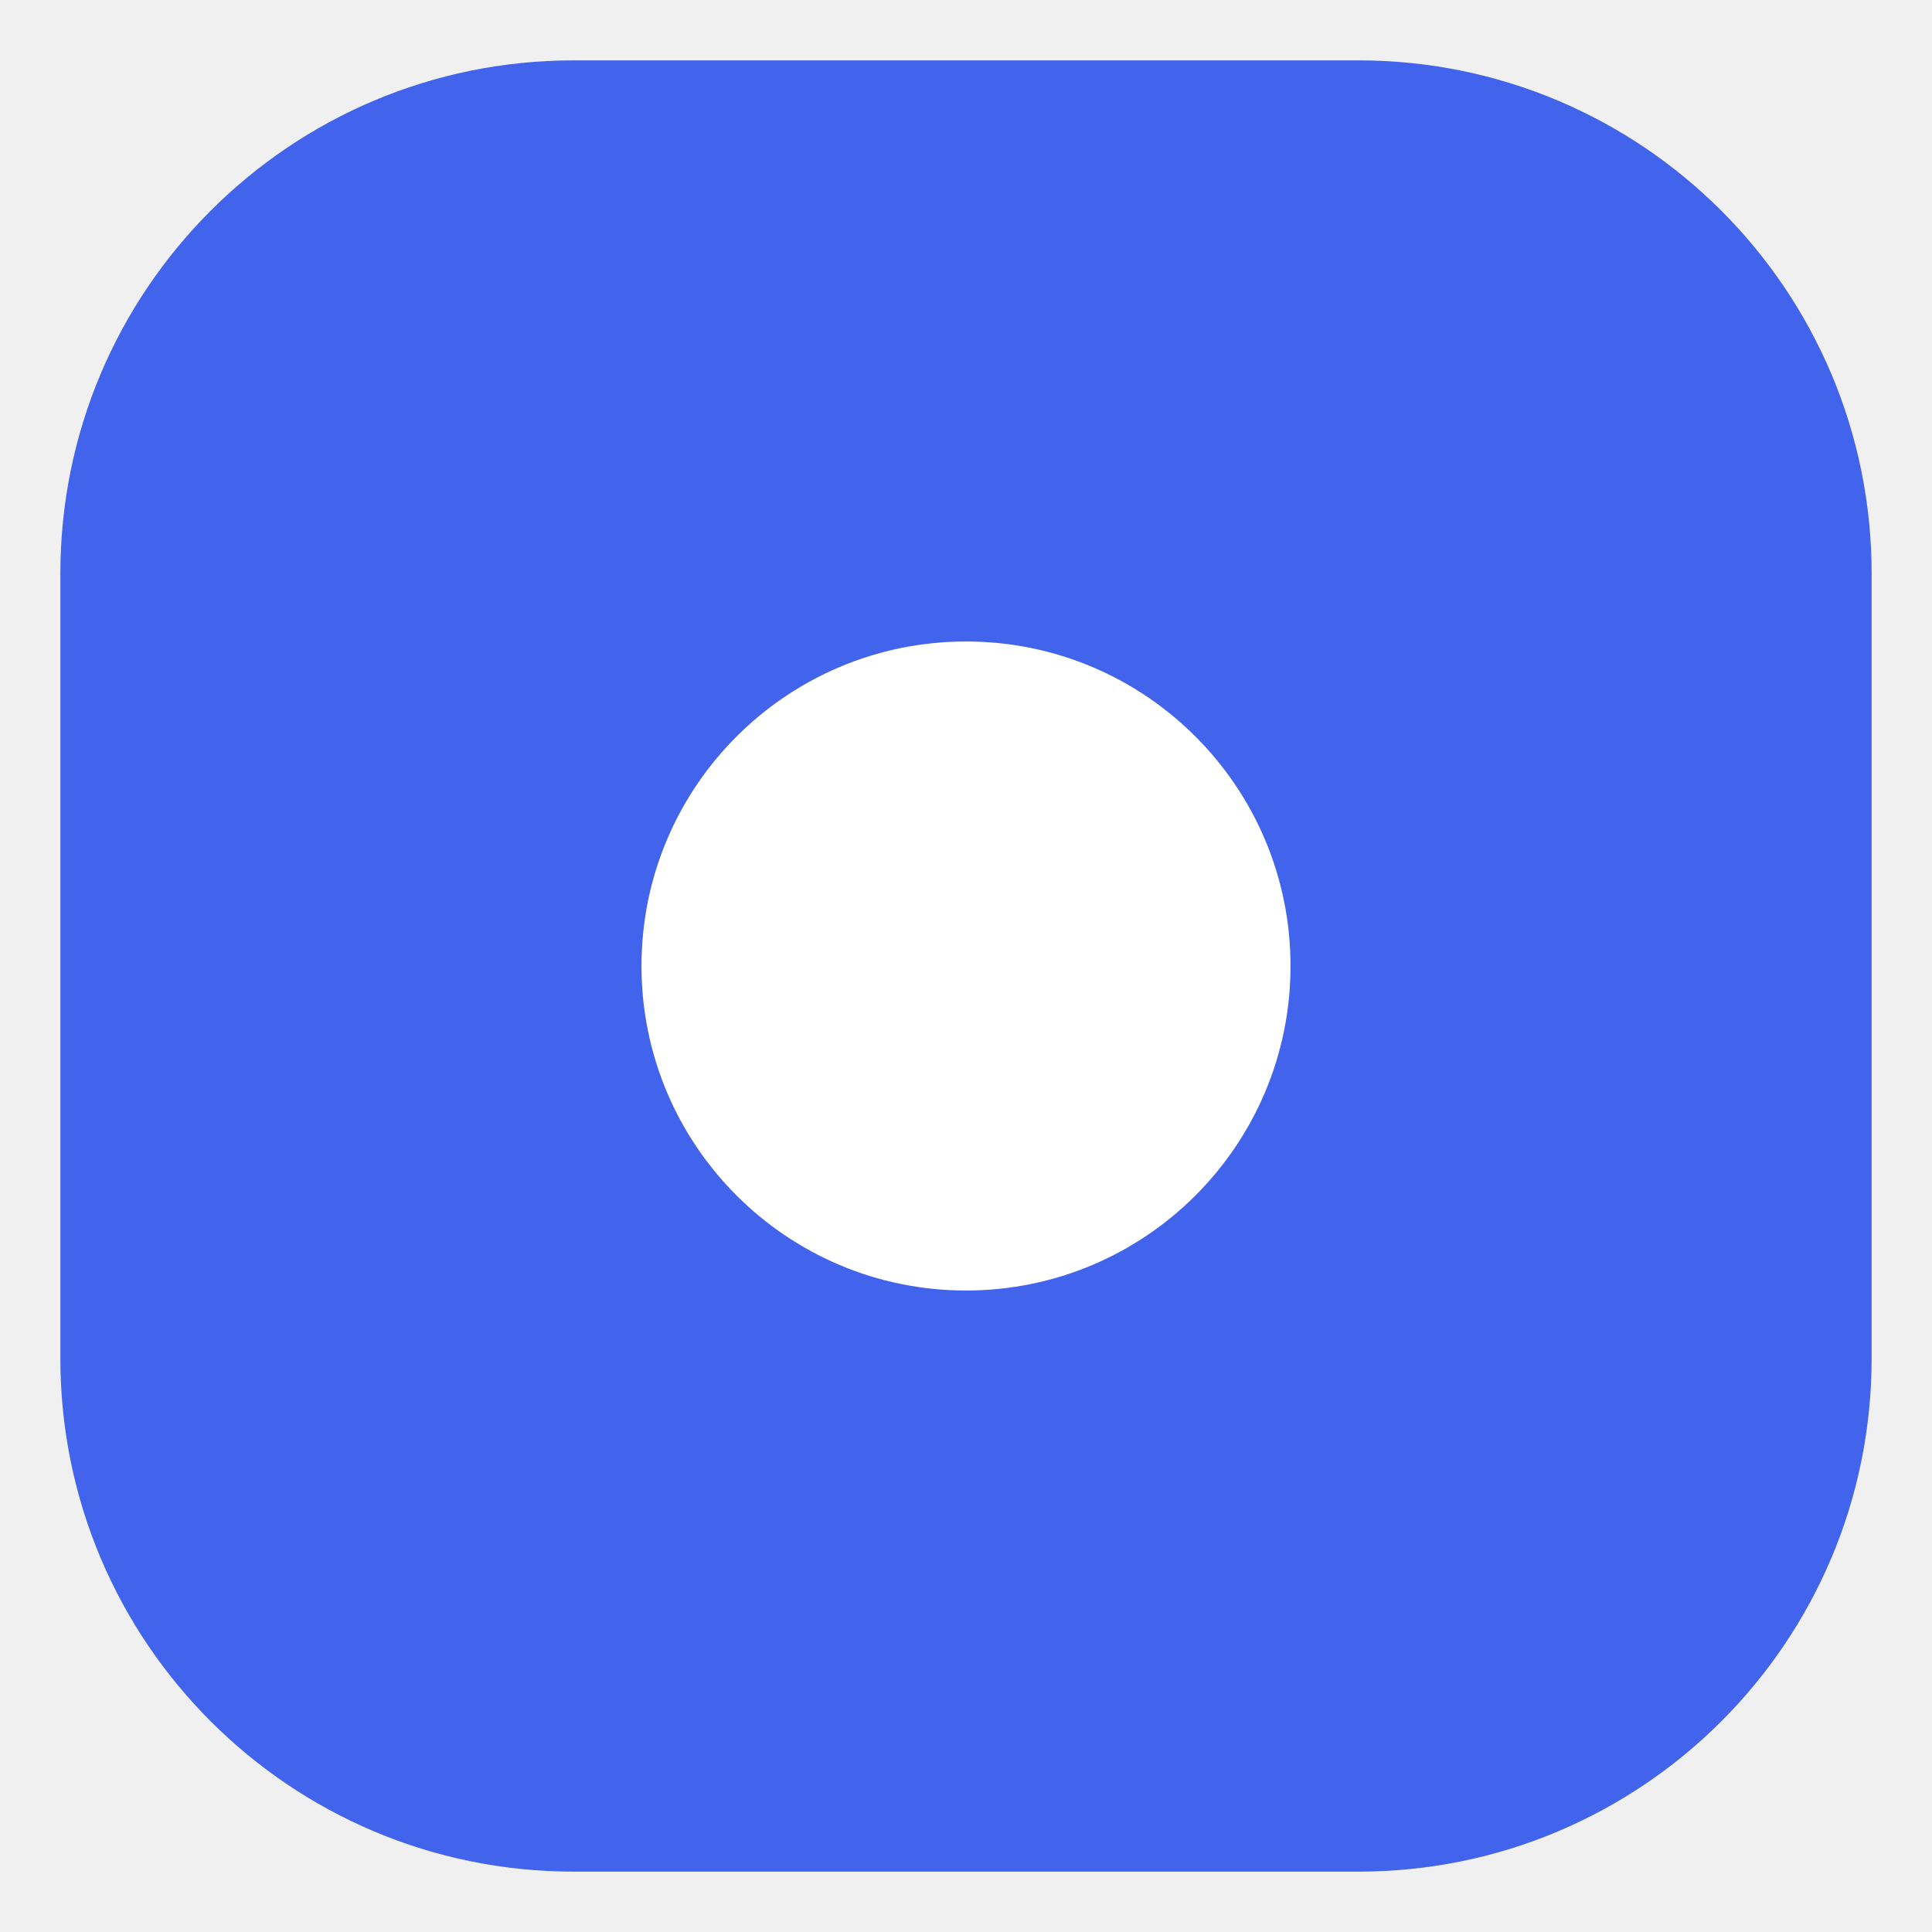
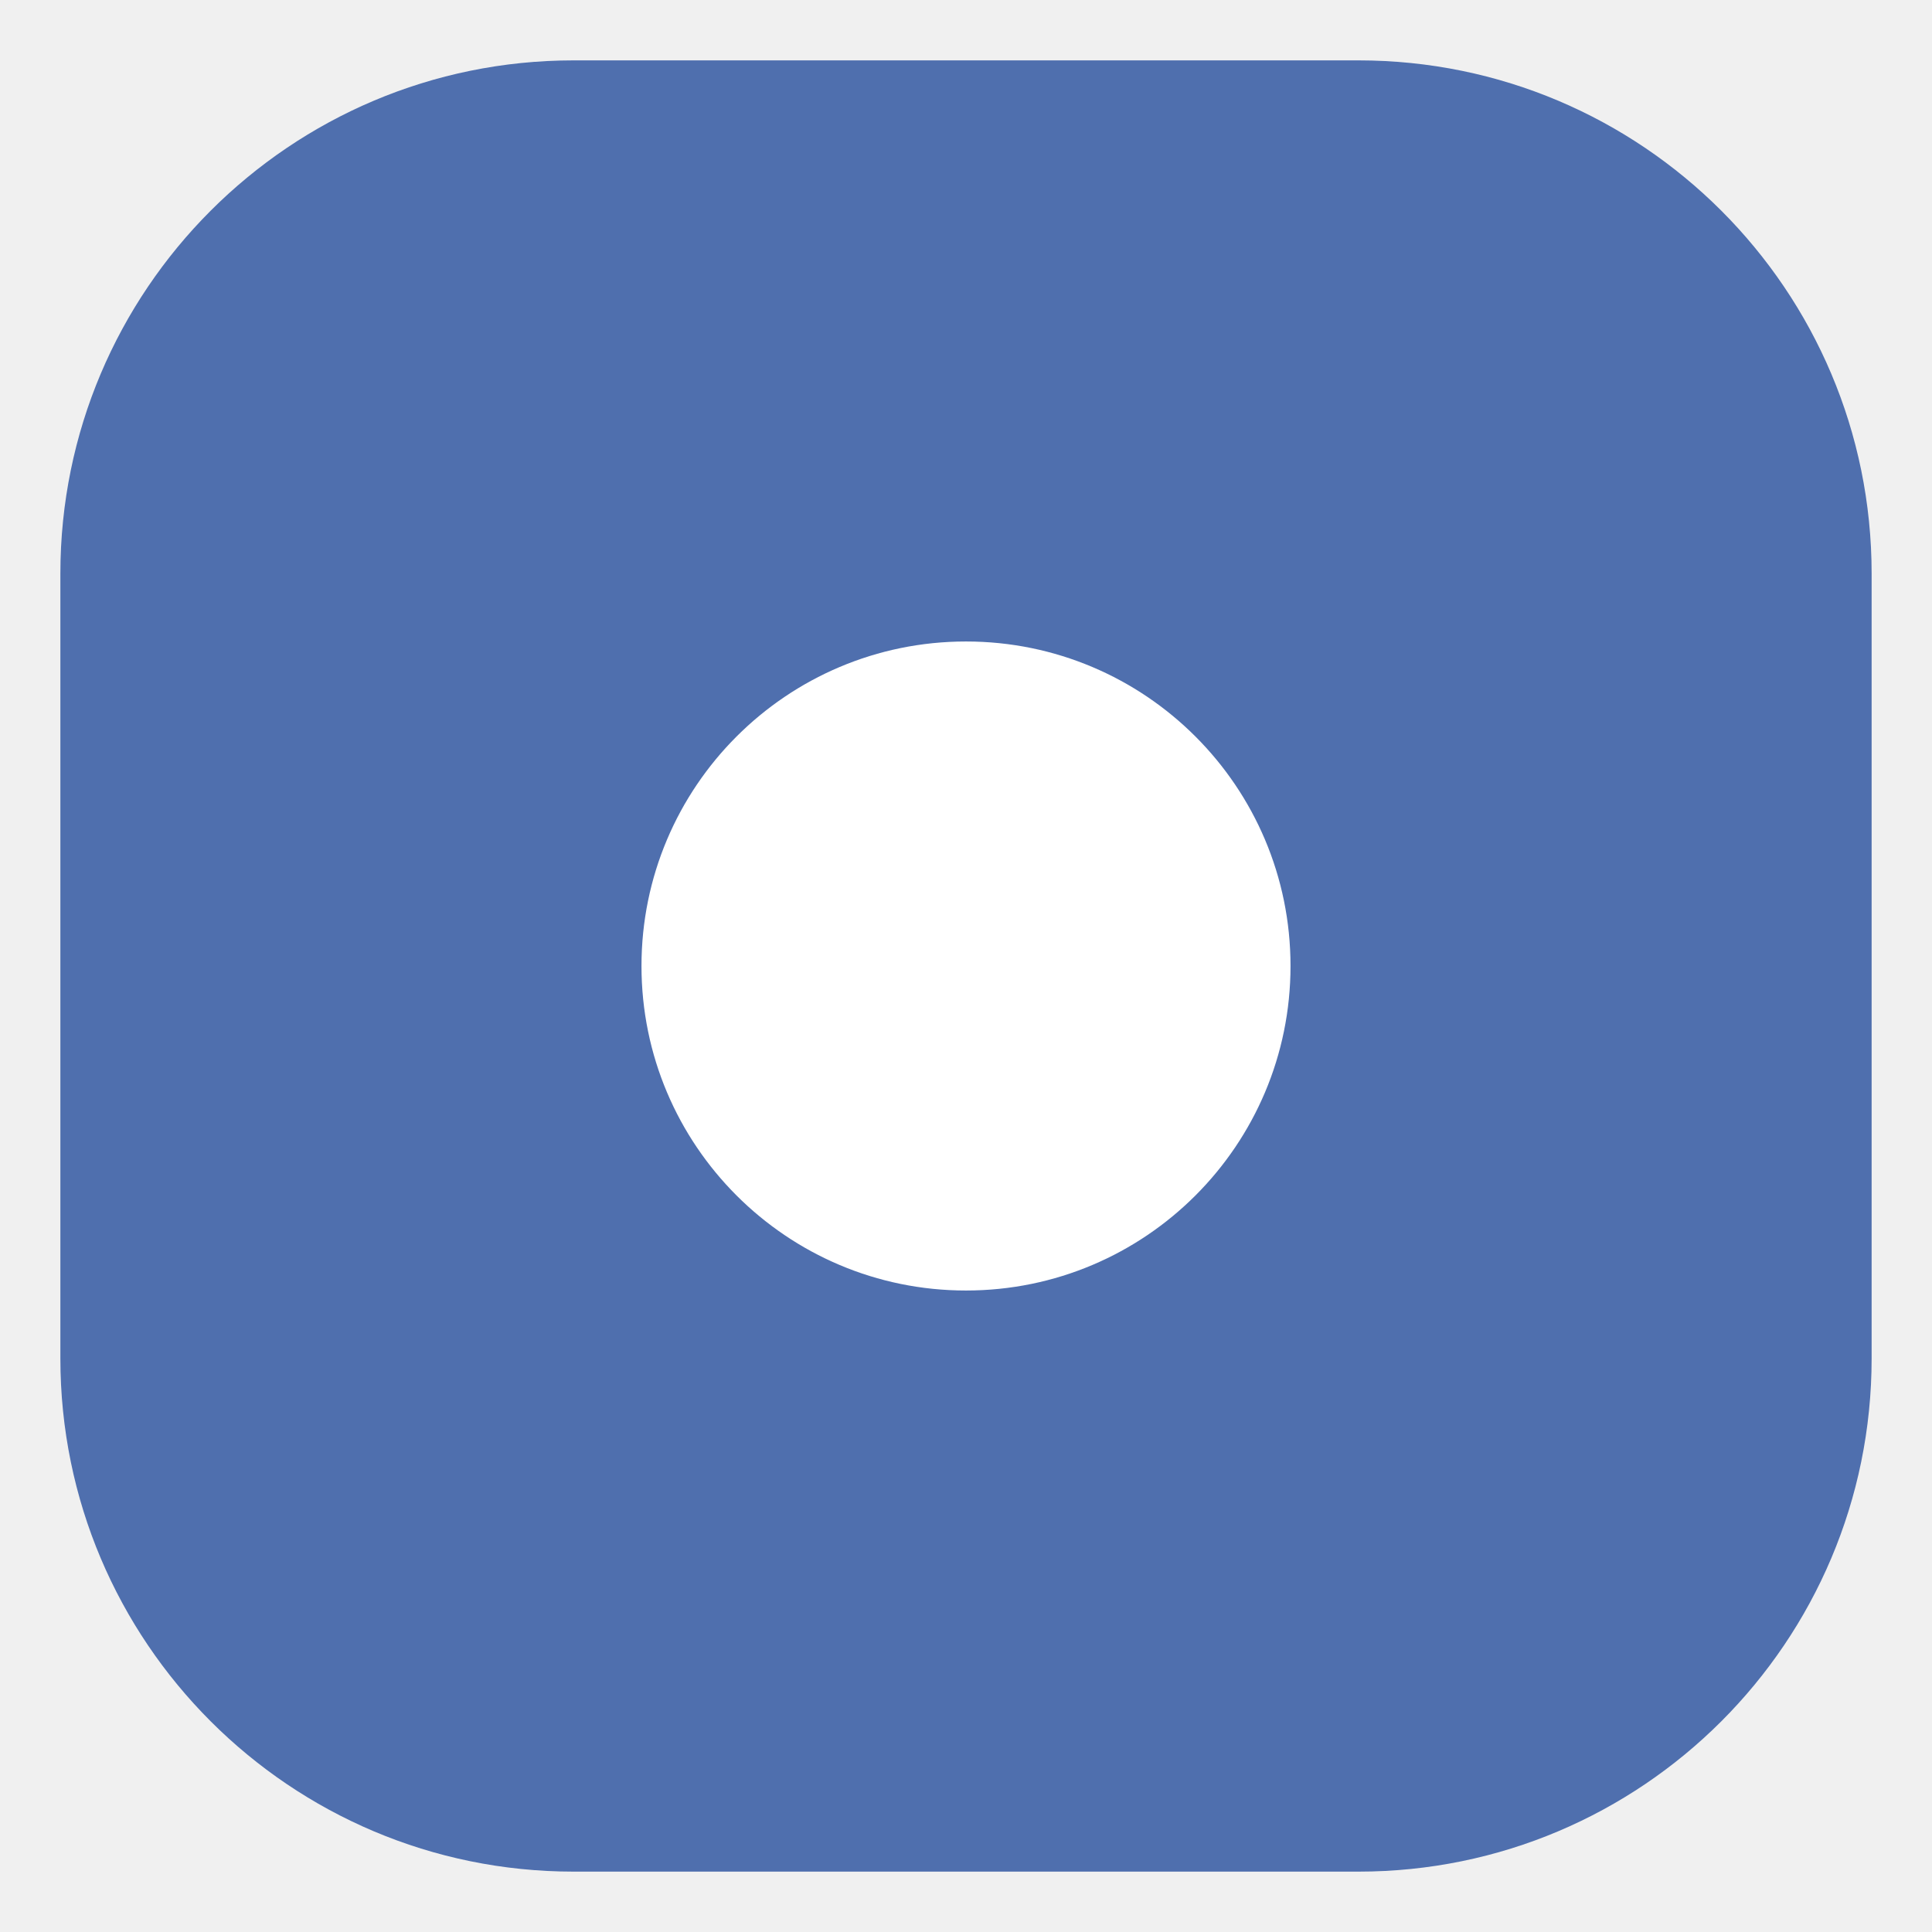
<svg xmlns="http://www.w3.org/2000/svg" width="256" height="256" viewBox="0 0 256 256">
-   <rect x="8" y="8" width="240" height="240" rx="68" fill="#4263eb" />
+   <rect x="8" y="8" width="240" height="240" rx="68" fill="#4f6fae" />
  <circle cx="128" cy="128" r="43" fill="#fff" />
</svg>
